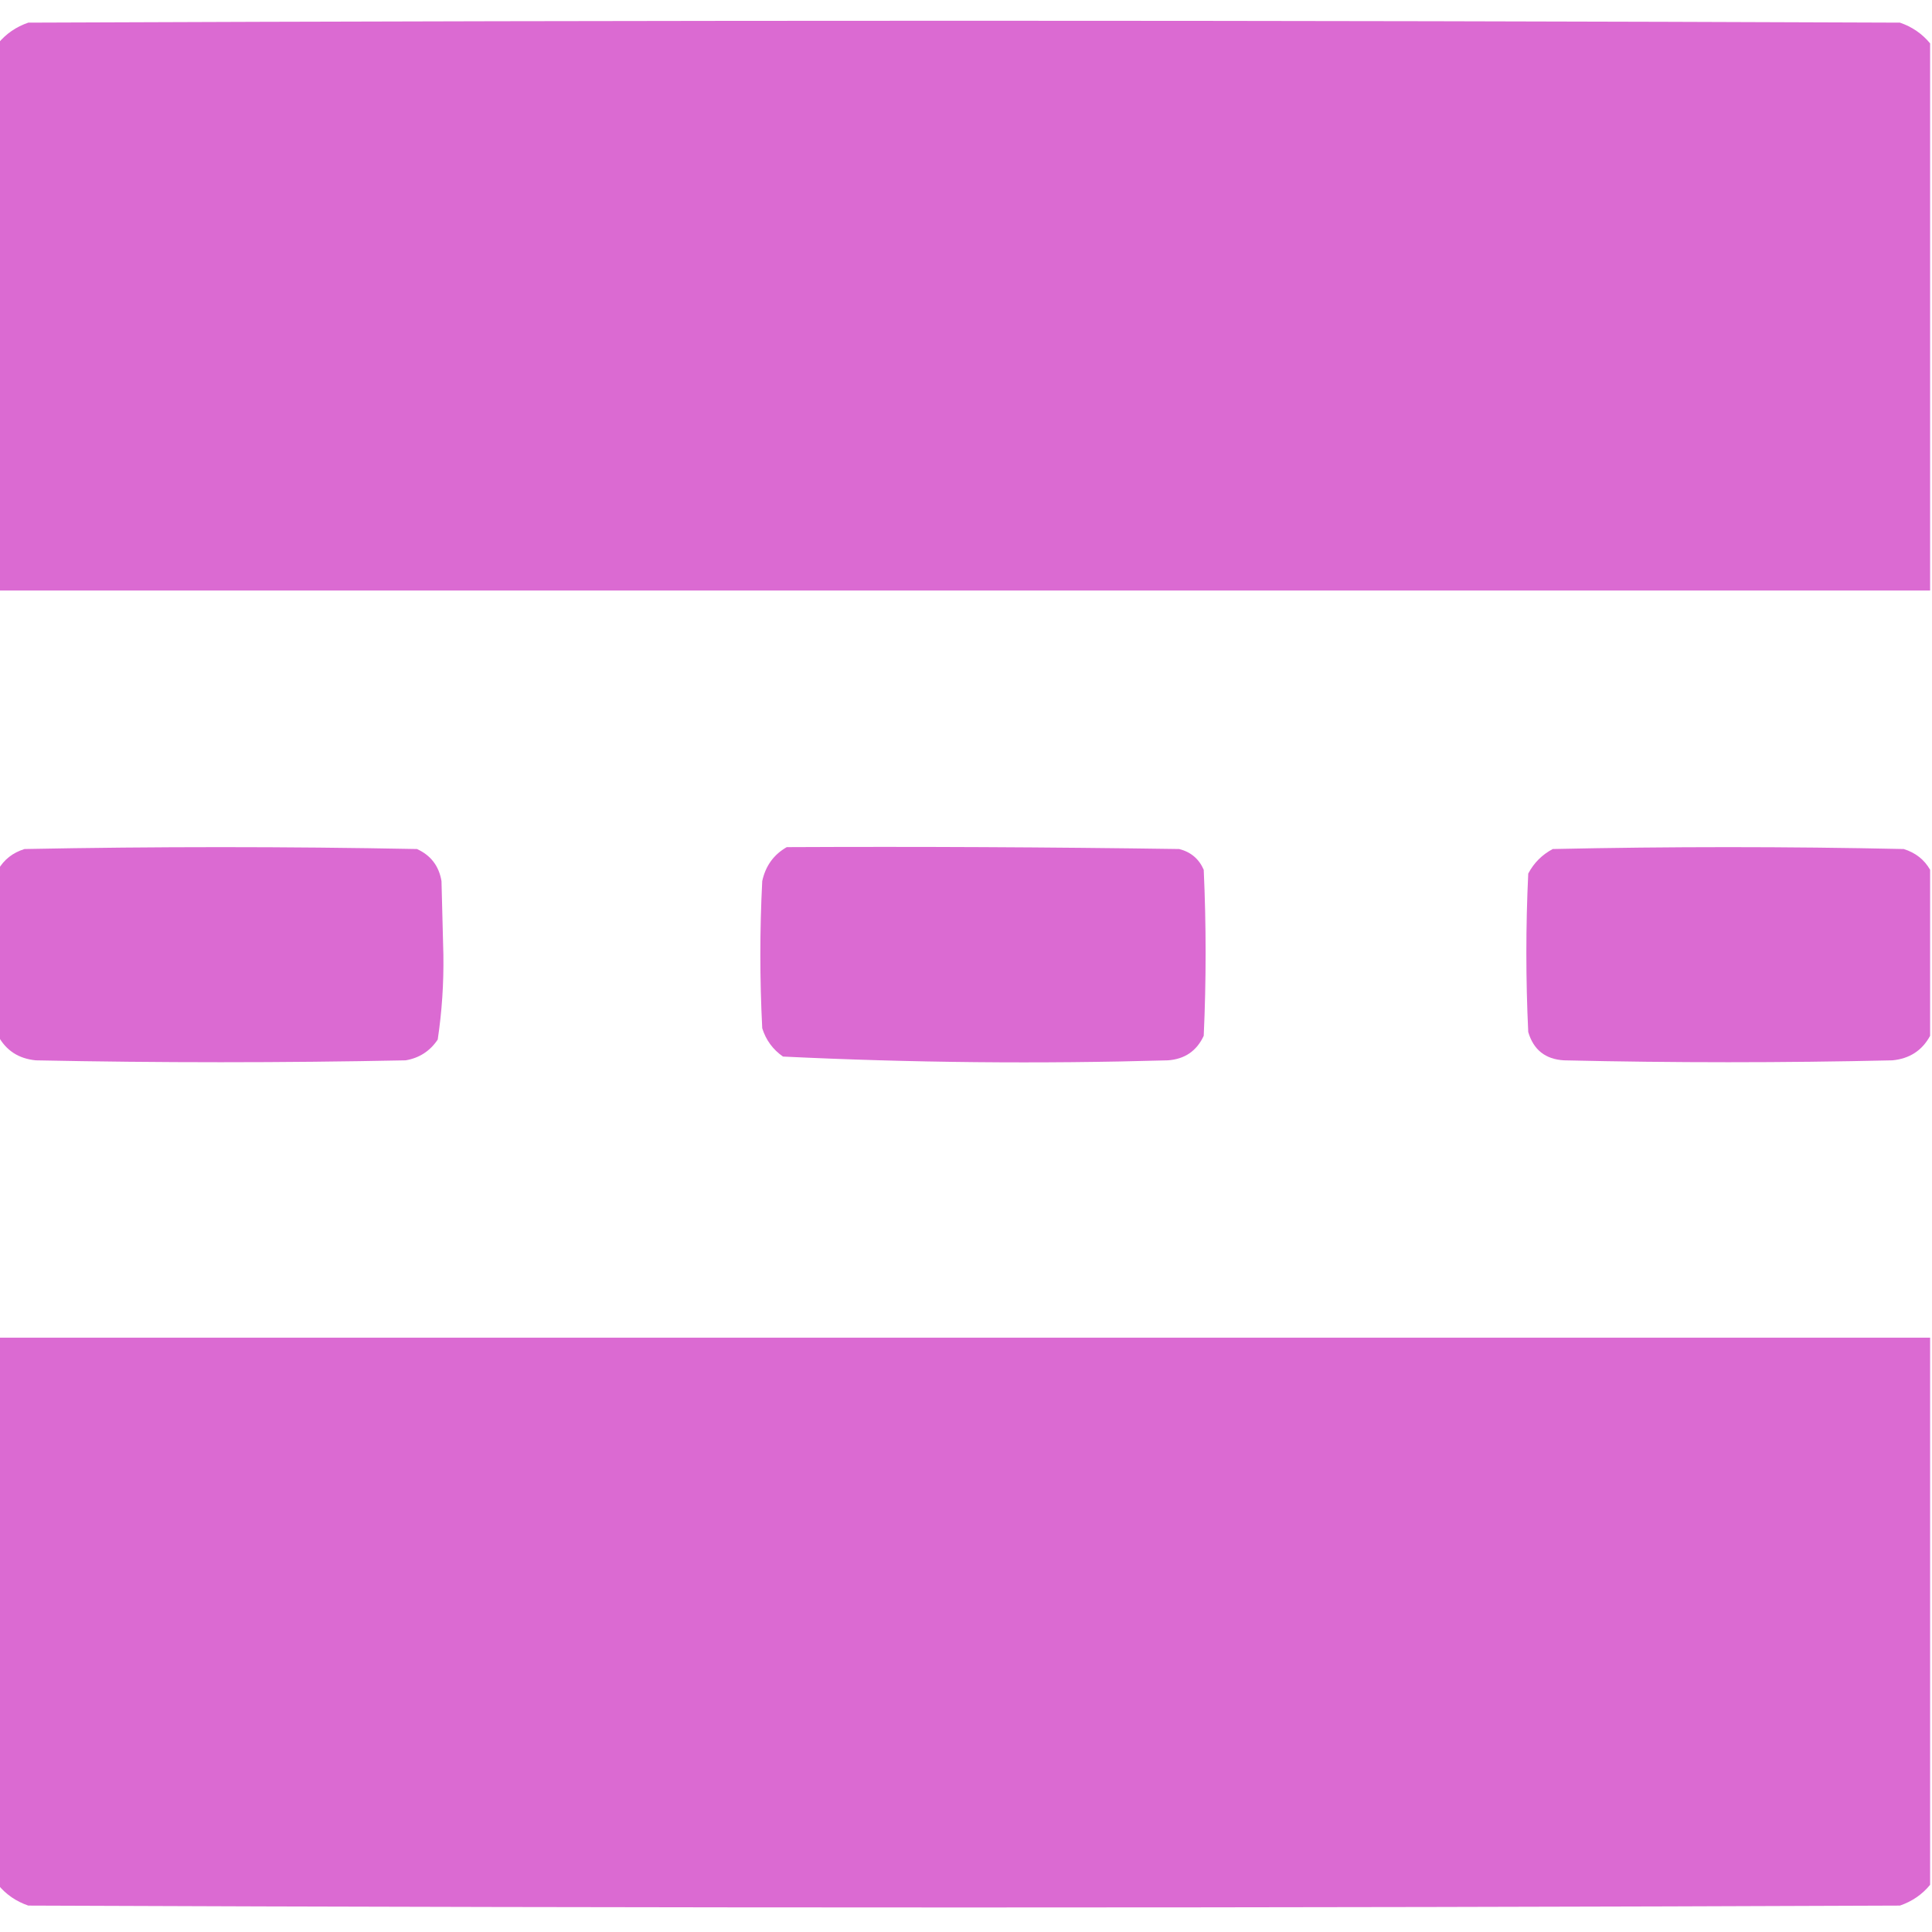
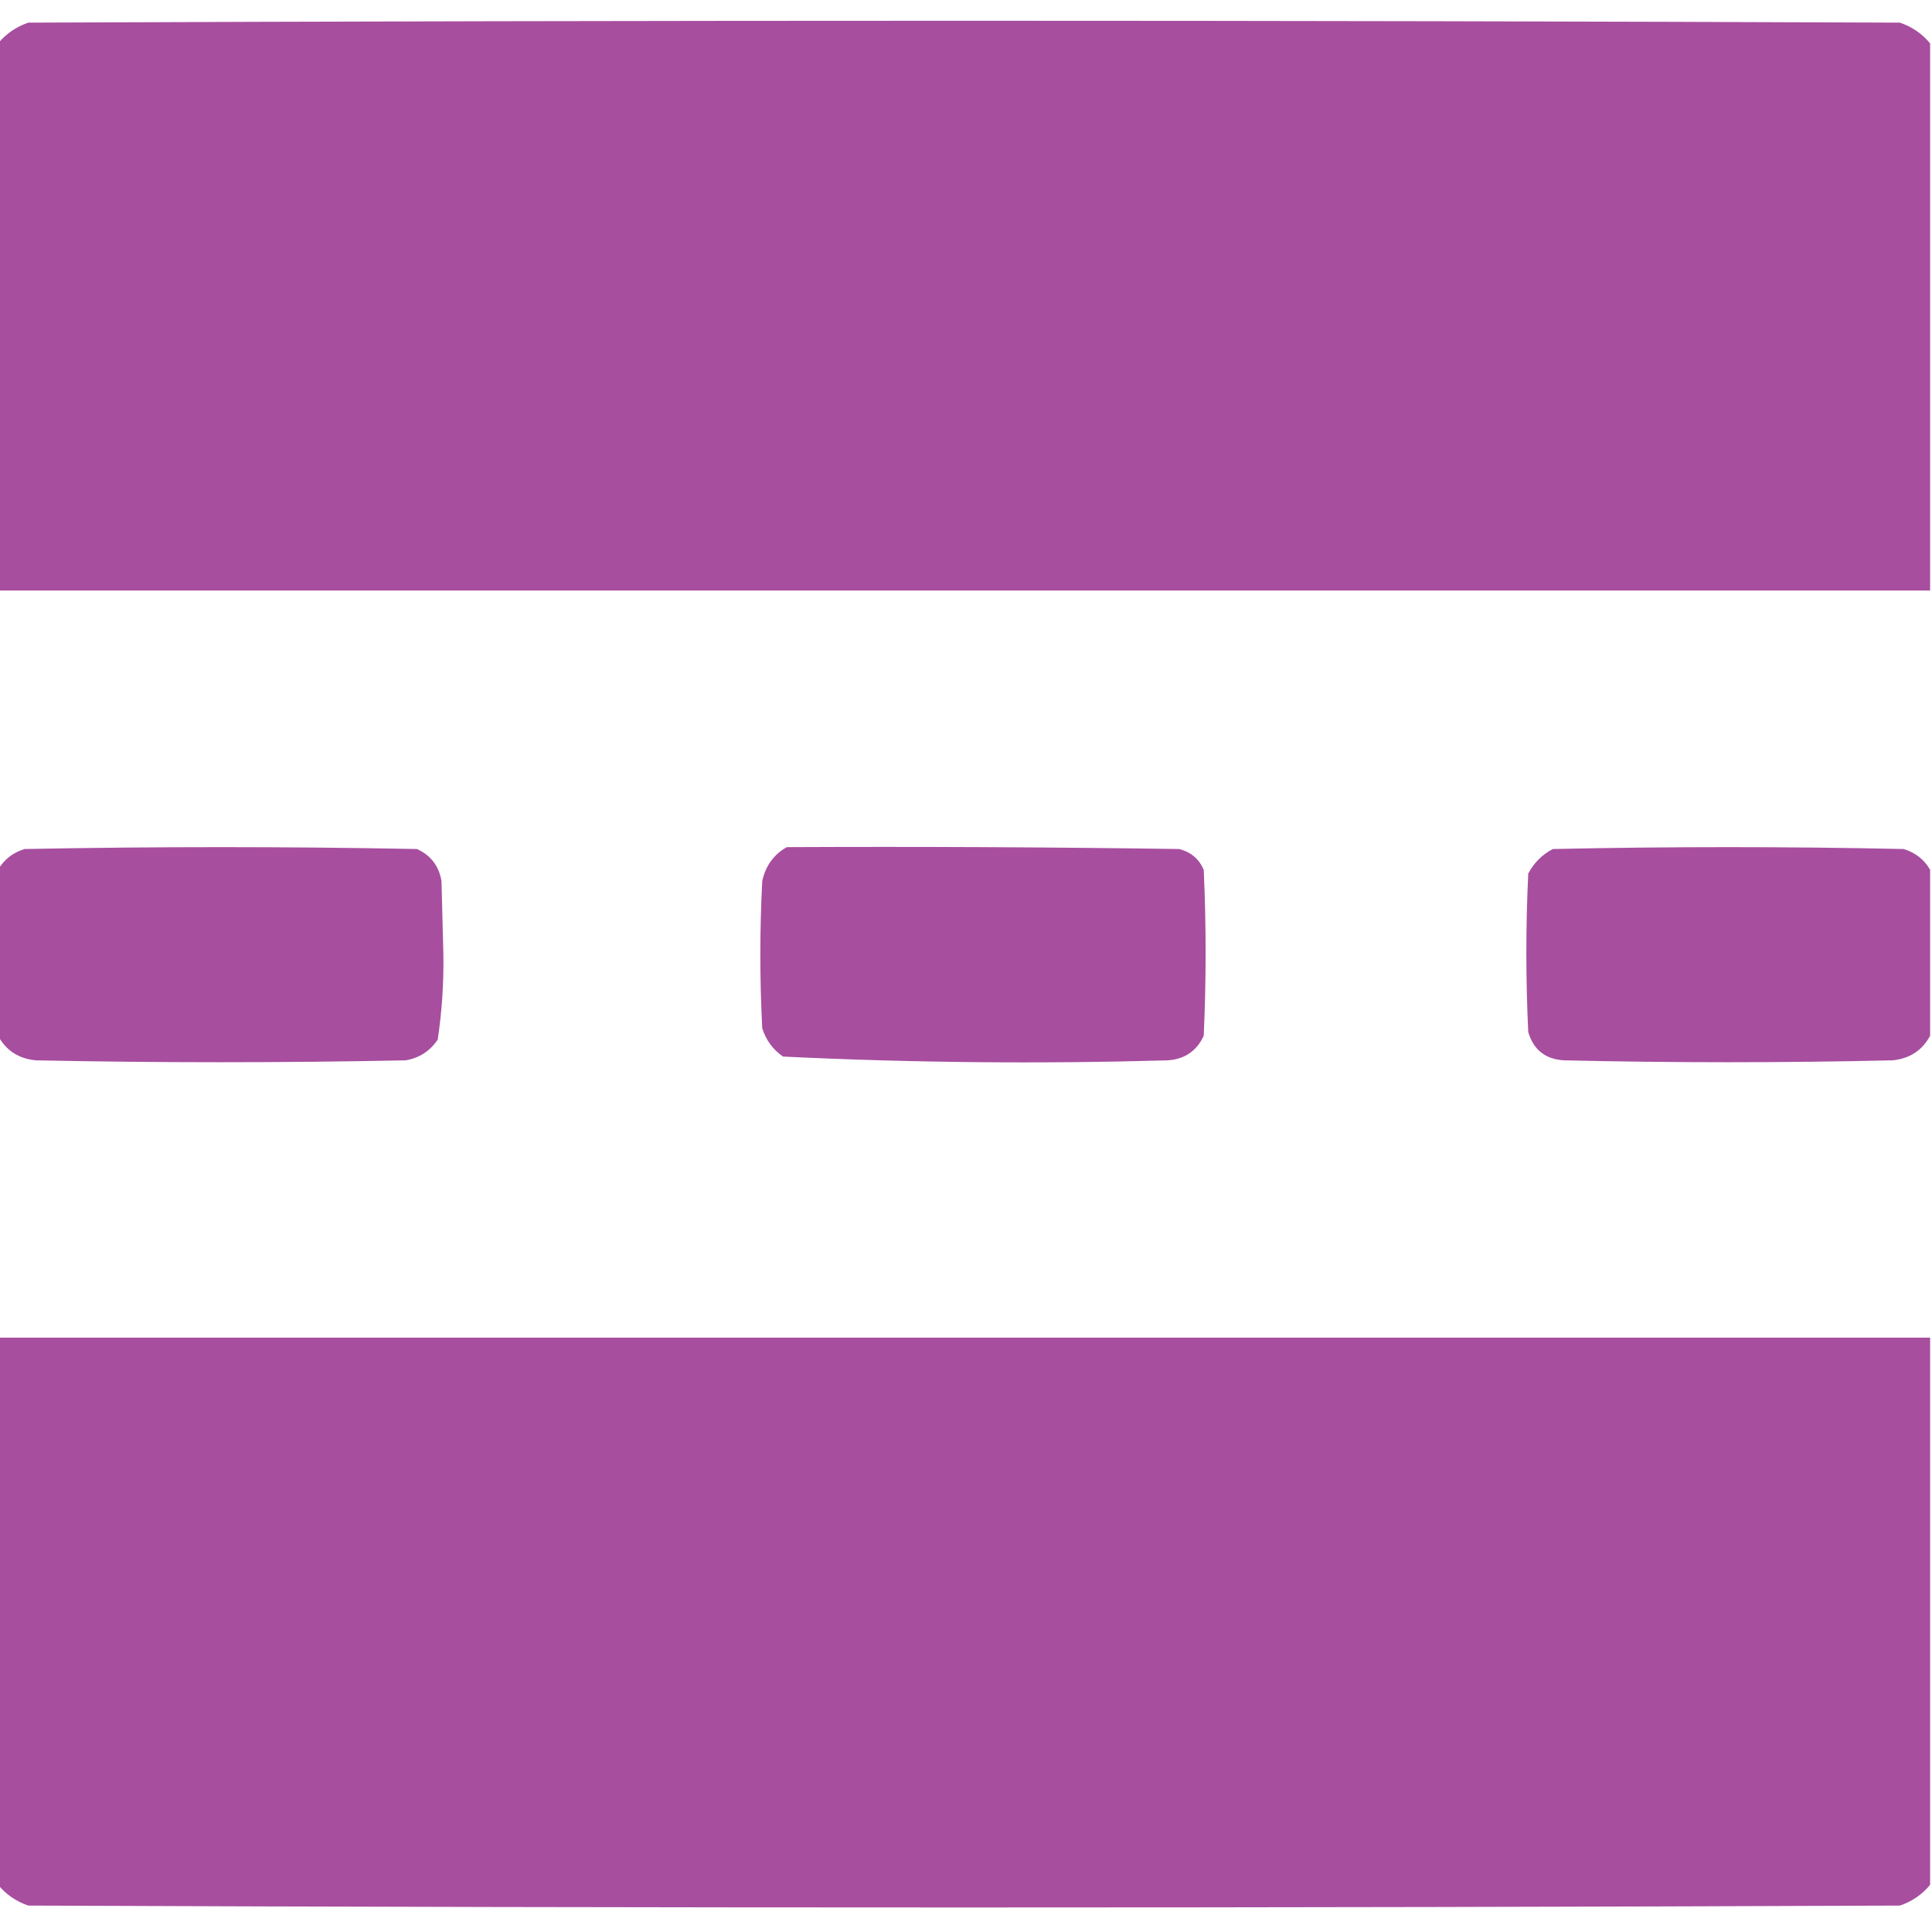
<svg xmlns="http://www.w3.org/2000/svg" version="1.1" width="512px" height="512px" style="shape-rendering:geometricPrecision; text-rendering:geometricPrecision; image-rendering:optimizeQuality; fill-rule:evenodd; clip-rule:evenodd">
-   <g fill="#db6ad2" stroke="none">
+   <g fill="#a74e9f" stroke="none">
    <path d="M 511.5,11.5 C 511.5,59.833 511.5,108.167 511.5,156.5C 340.833,156.5 170.167,156.5 -0.5,156.5C -0.5,108.167 -0.5,59.833 -0.5,11.5C 1.612,8.937 4.279,7.104 7.5,6C 172.833,5.333 338.167,5.333 503.5,6C 506.721,7.104 509.388,8.937 511.5,11.5 Z" />
    <path d="M -0.5,274.5 C -0.5,259.833 -0.5,245.167 -0.5,230.5C 1.046,227.8 3.379,225.967 6.5,225C 41.167,224.333 75.833,224.333 110.5,225C 114.165,226.668 116.332,229.501 117,233.5C 117.167,240 117.333,246.5 117.5,253C 117.615,260.574 117.115,268.074 116,275.5C 113.949,278.553 111.115,280.386 107.5,281C 74.833,281.667 42.167,281.667 9.5,281C 4.945,280.565 1.611,278.398 -0.5,274.5 Z" />
    <path d="M 208.5,224.5 C 243.168,224.333 277.835,224.5 312.5,225C 315.583,225.786 317.749,227.619 319,230.5C 319.667,245.167 319.667,259.833 319,274.5C 317.132,278.521 313.965,280.687 309.5,281C 275.453,281.972 241.453,281.639 207.5,280C 204.813,278.125 202.979,275.625 202,272.5C 201.333,259.5 201.333,246.5 202,233.5C 202.873,229.475 205.039,226.475 208.5,224.5 Z" />
    <path d="M 511.5,230.5 C 511.5,245.167 511.5,259.833 511.5,274.5C 509.389,278.398 506.055,280.565 501.5,281C 472.5,281.667 443.5,281.667 414.5,281C 409.562,280.728 406.396,278.228 405,273.5C 404.333,259.5 404.333,245.5 405,231.5C 406.5,228.667 408.667,226.5 411.5,225C 442.5,224.333 473.5,224.333 504.5,225C 507.621,225.967 509.954,227.8 511.5,230.5 Z" />
    <path d="M -0.5,354.5 C 170.167,354.5 340.833,354.5 511.5,354.5C 511.5,402.833 511.5,451.167 511.5,499.5C 509.388,502.063 506.721,503.896 503.5,505C 338.167,505.667 172.833,505.667 7.5,505C 4.279,503.896 1.612,502.063 -0.5,499.5C -0.5,451.167 -0.5,402.833 -0.5,354.5 Z" />
  </g>
</svg>
